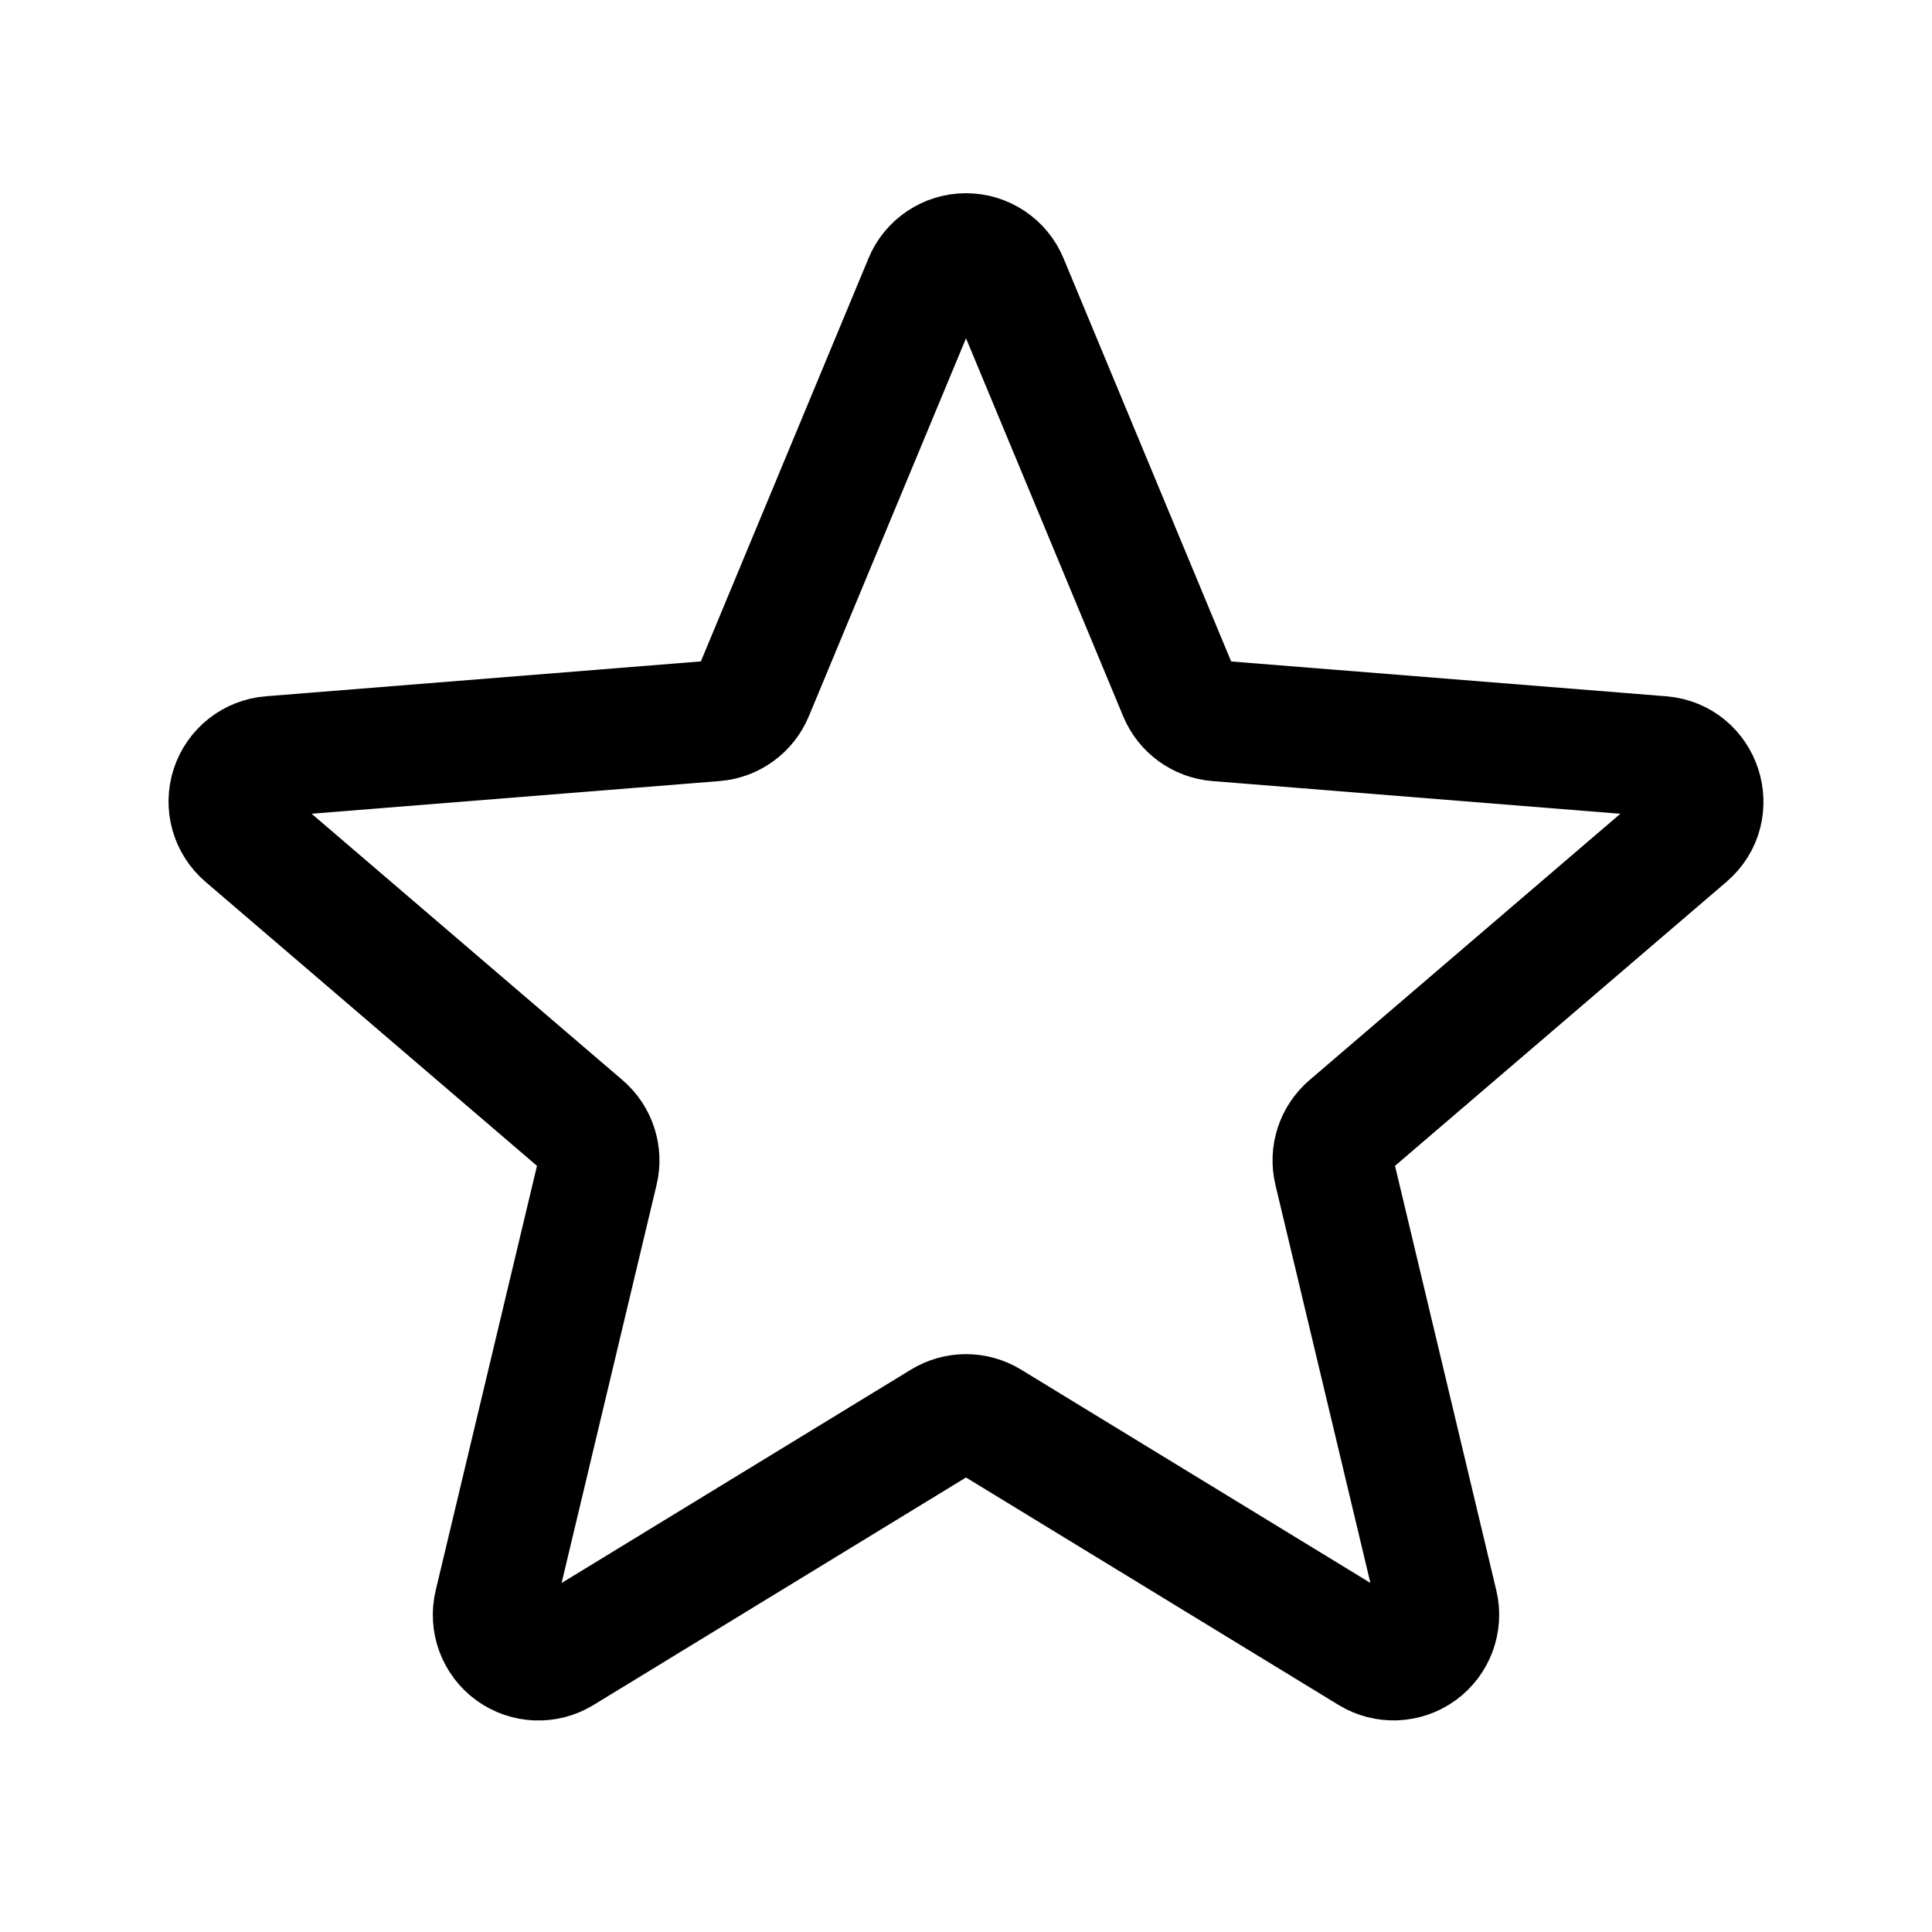
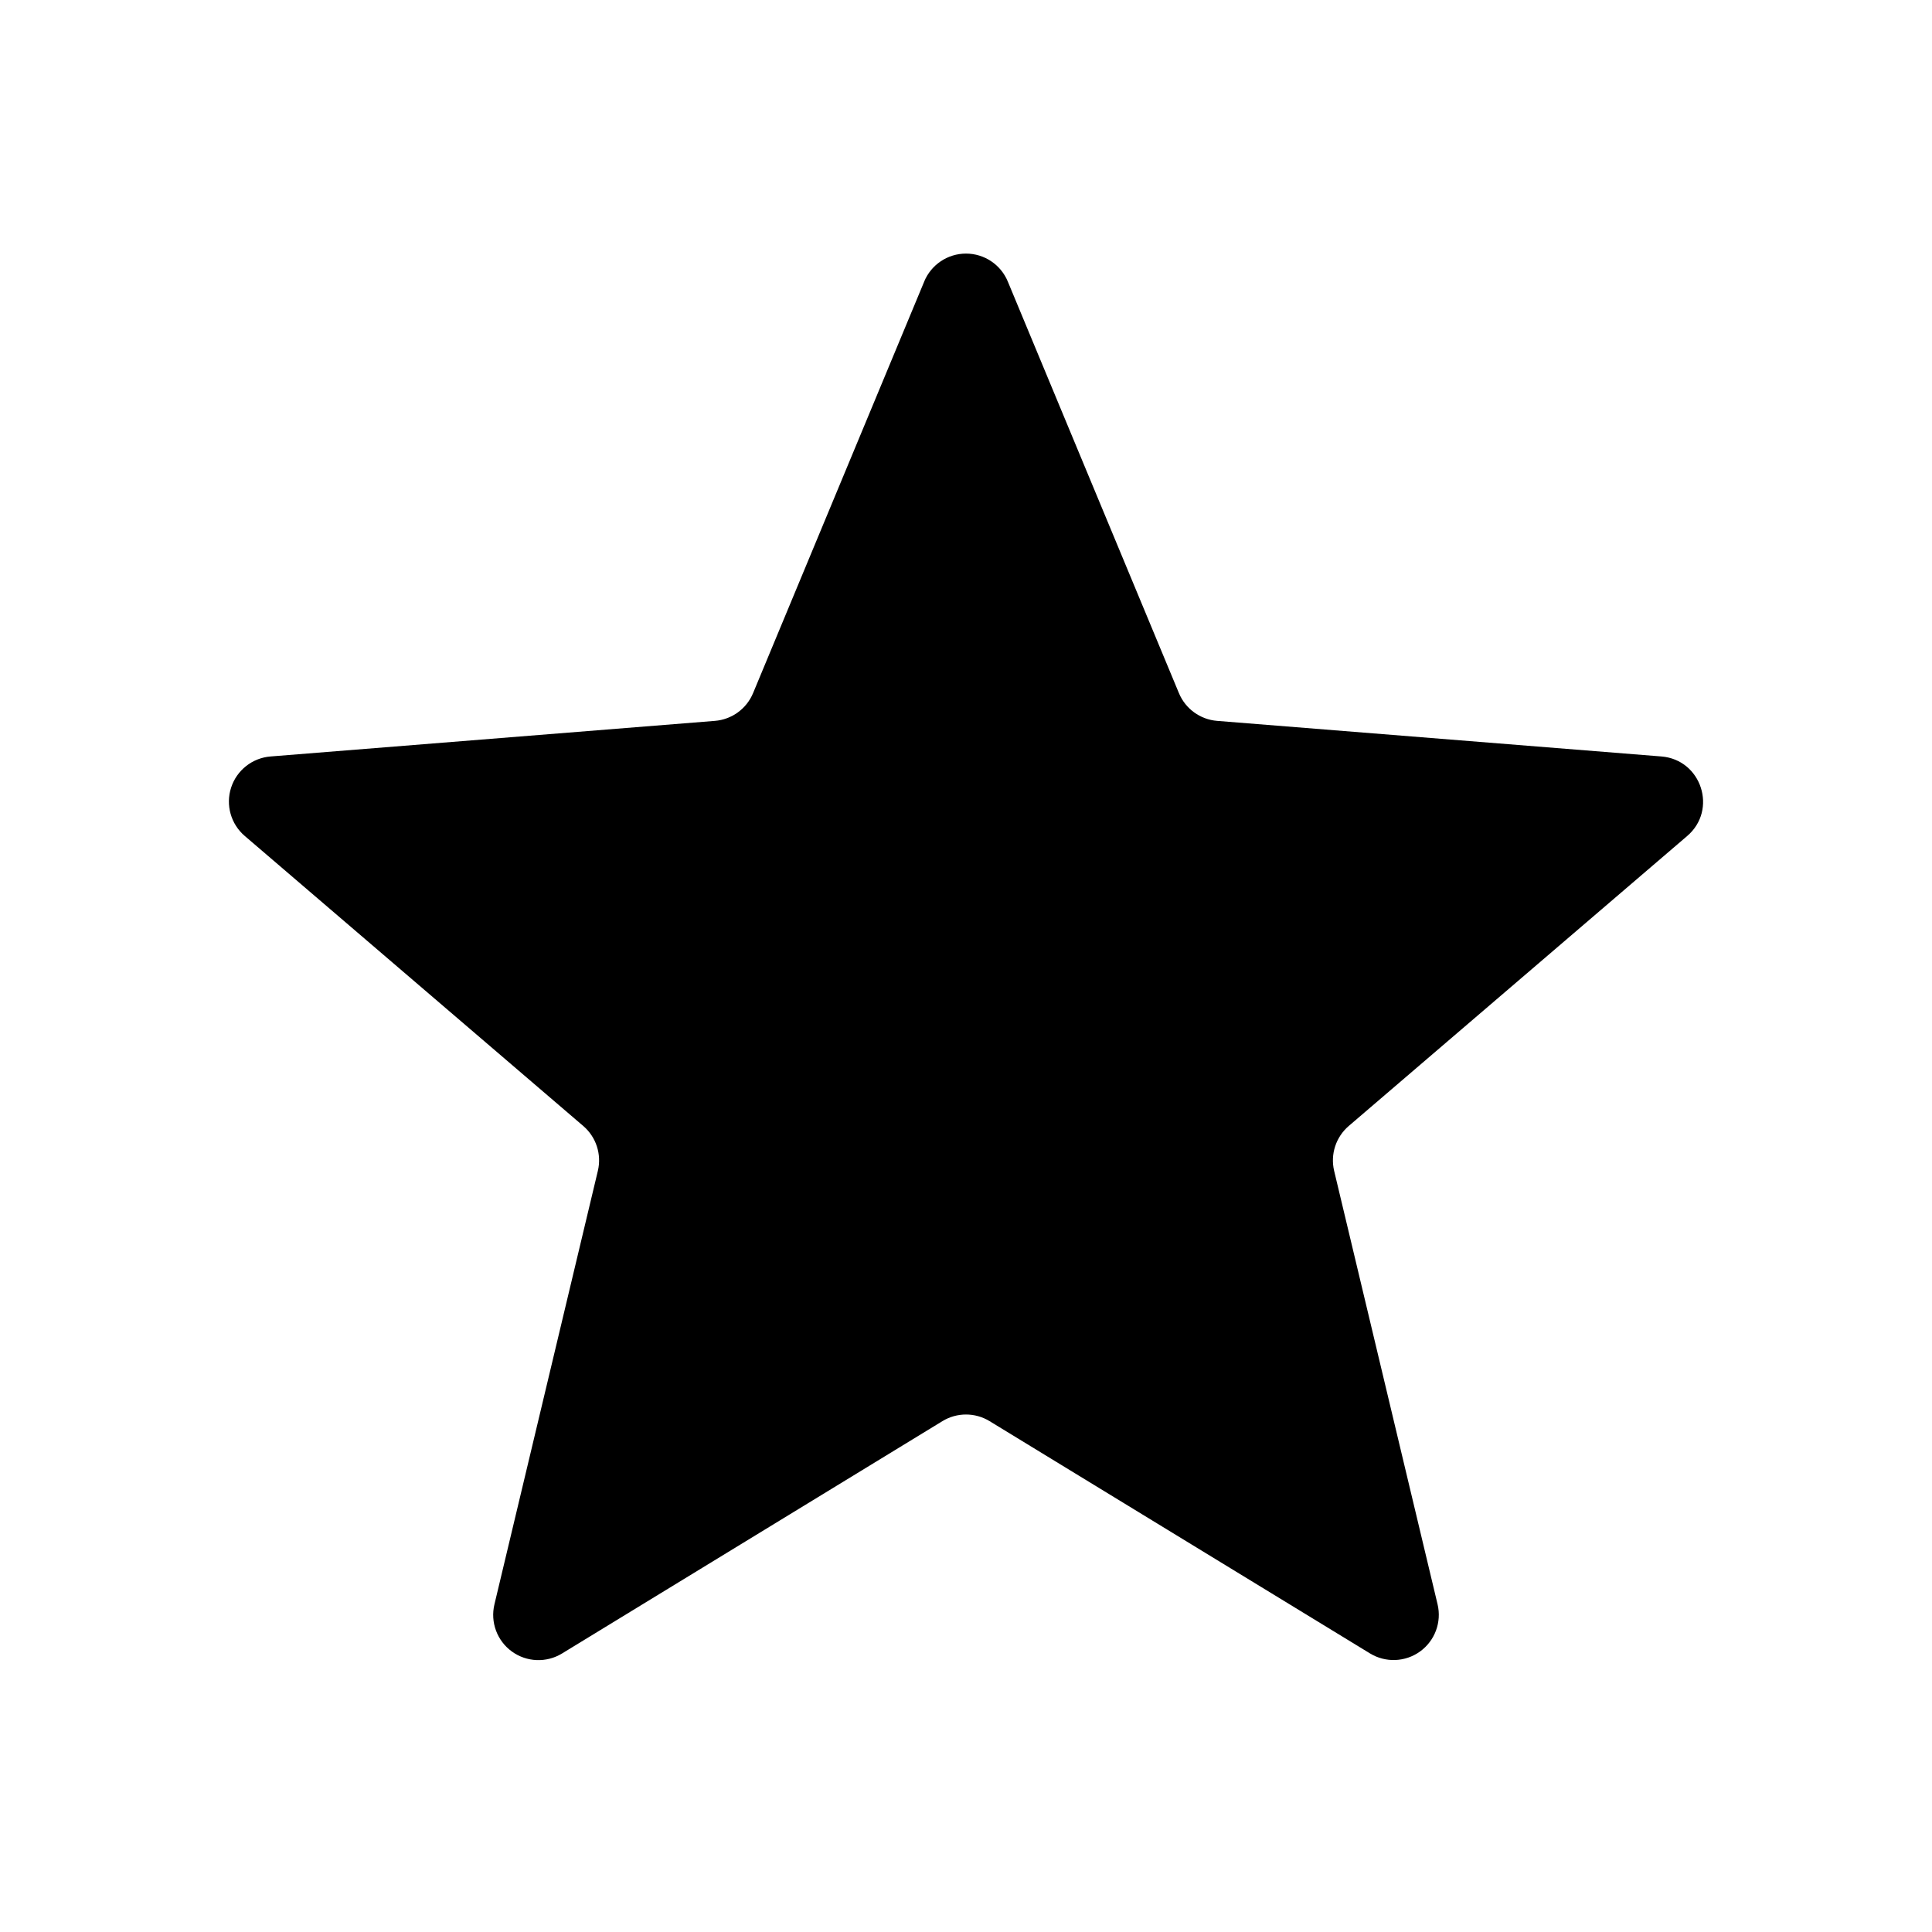
- <svg xmlns="http://www.w3.org/2000/svg" fill="none" viewBox="0 0 24 24" stroke-width="1.5" stroke="currentColor" class="w-6 h-6">
+ <svg xmlns="http://www.w3.org/2000/svg" fill="currentColor" viewBox="0 0 24 24" stroke-width="1.5" stroke="transparent">
  <path stroke-linecap="round" stroke-linejoin="round" d="M11.48 3.499a.562.562 0 0 1 1.04 0l2.125 5.111a.563.563 0 0 0 .475.345l5.518.442c.499.04.701.663.321.988l-4.204 3.602a.563.563 0 0 0-.182.557l1.285 5.385a.562.562 0 0 1-.84.61l-4.725-2.885a.562.562 0 0 0-.586 0L6.982 20.54a.562.562 0 0 1-.84-.61l1.285-5.386a.562.562 0 0 0-.182-.557l-4.204-3.602a.562.562 0 0 1 .321-.988l5.518-.442a.563.563 0 0 0 .475-.345L11.48 3.5Z" />
</svg>
